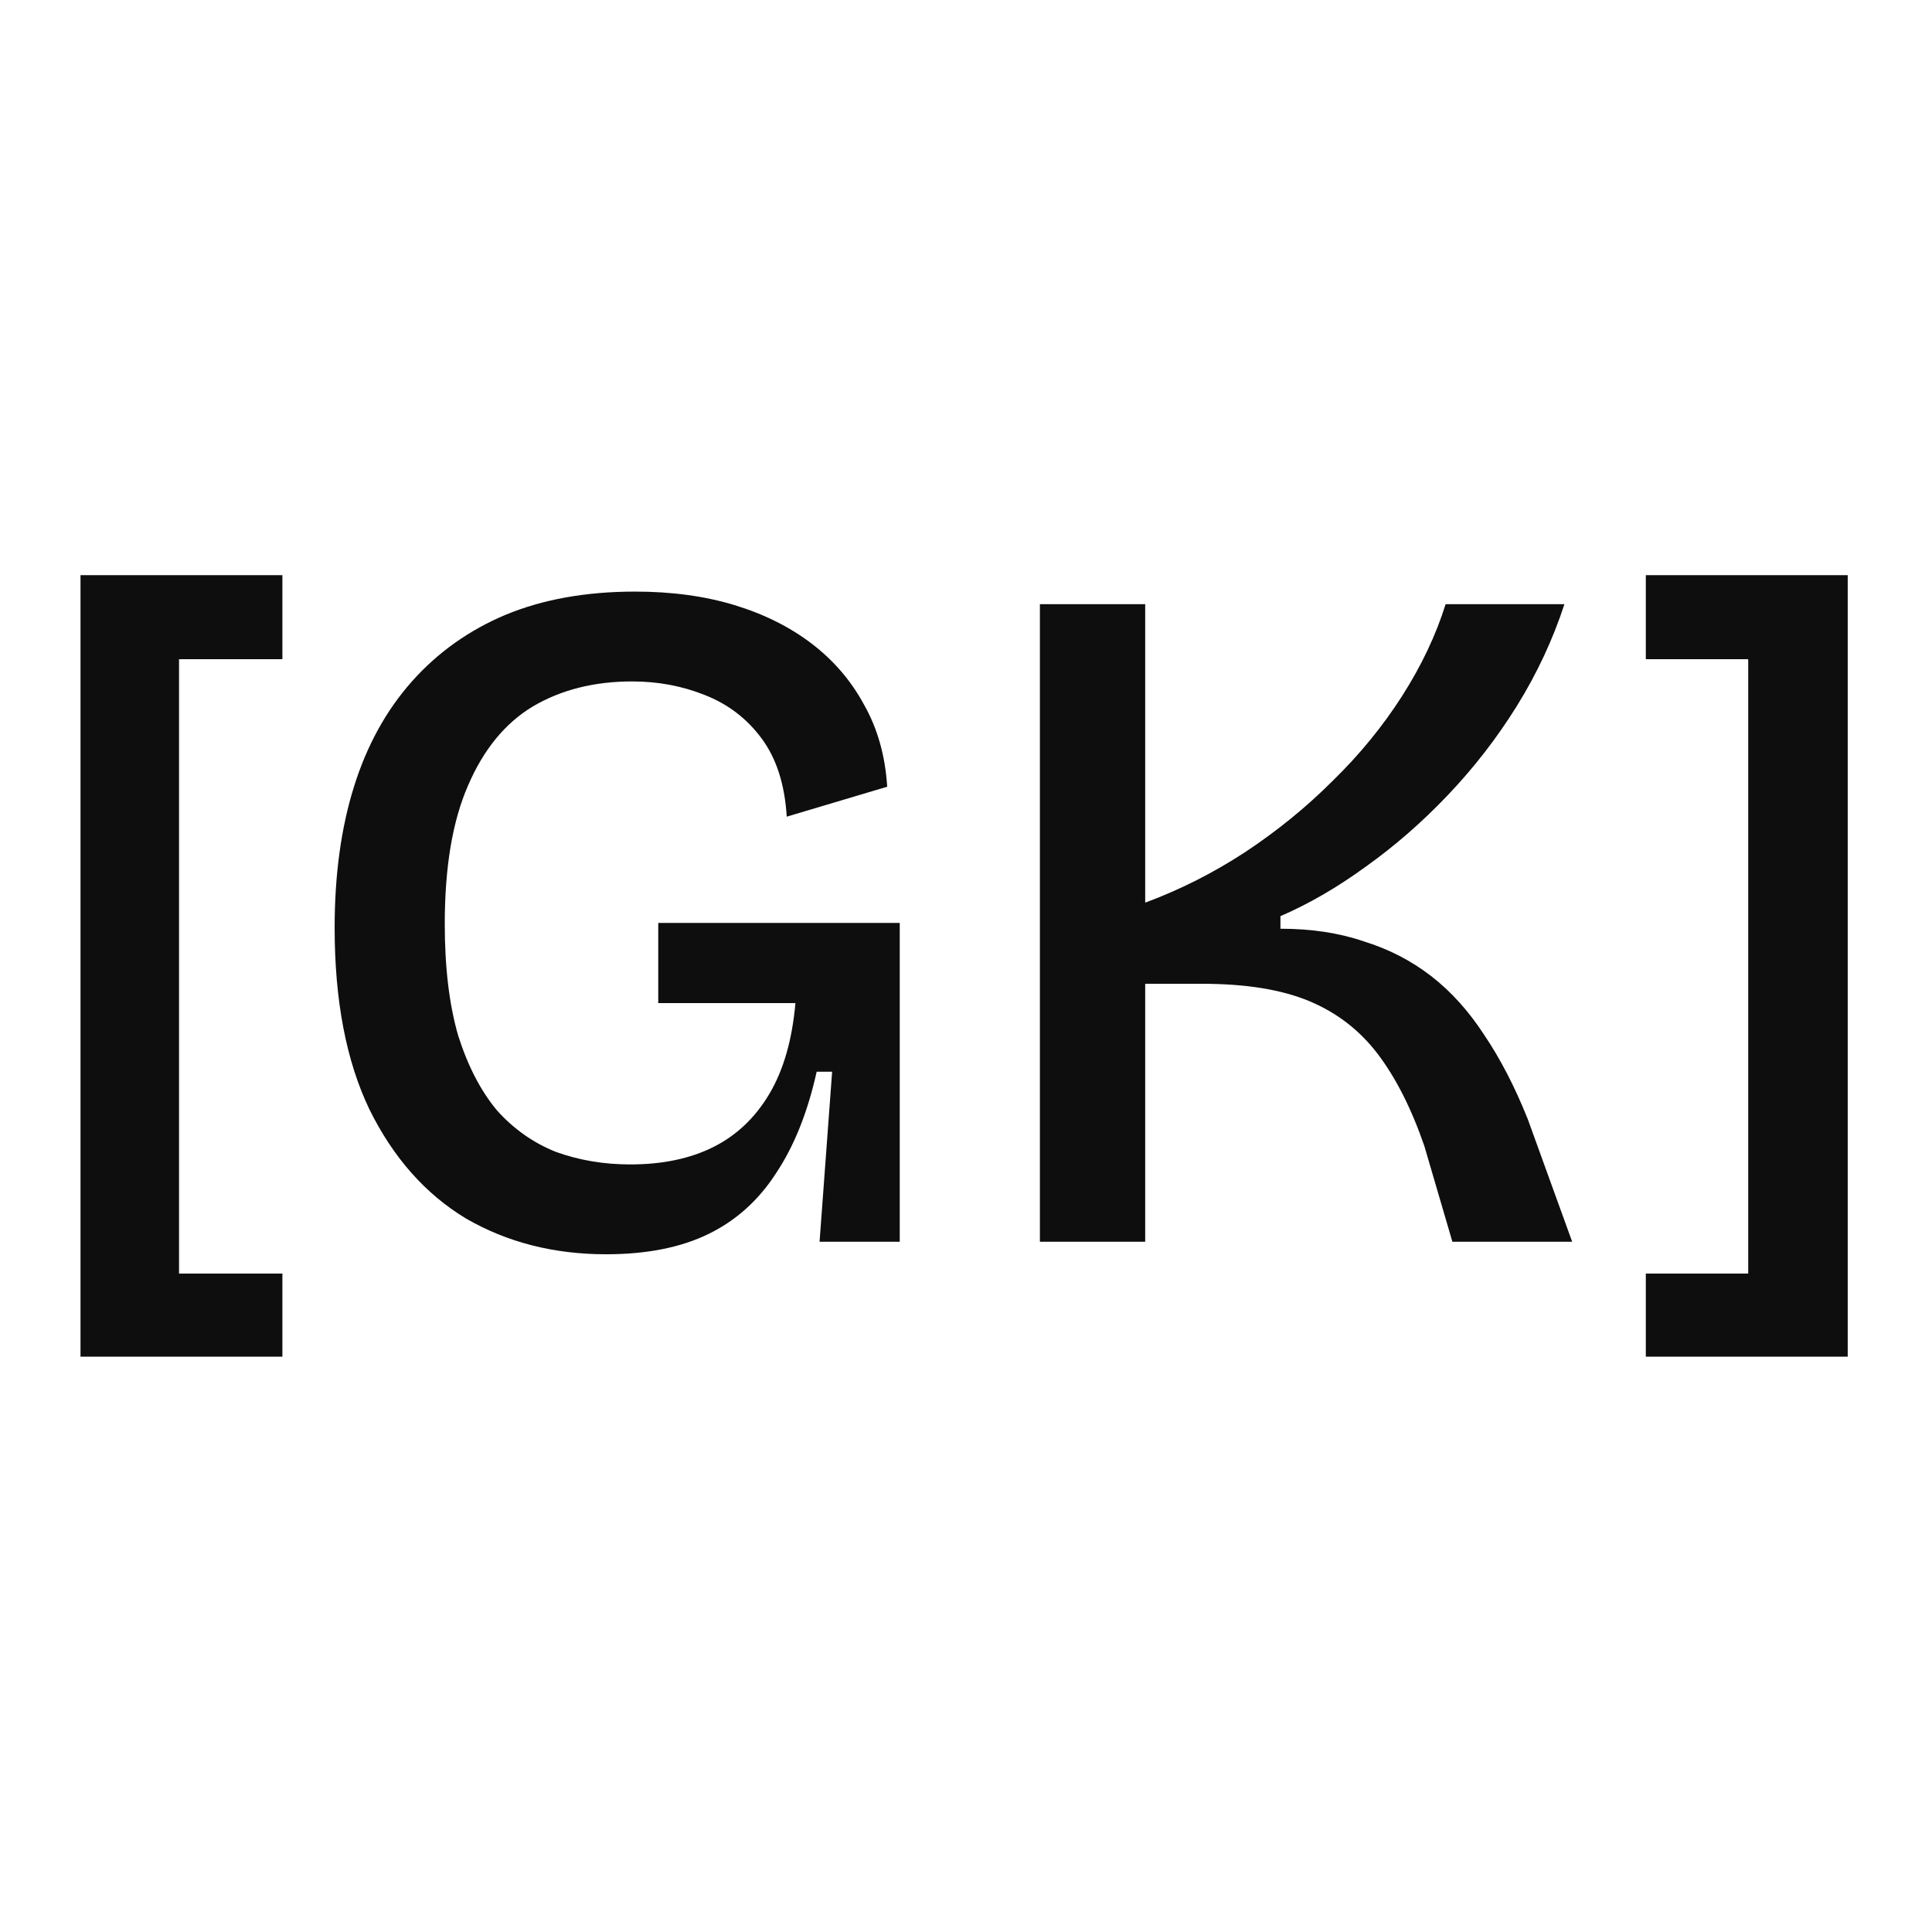
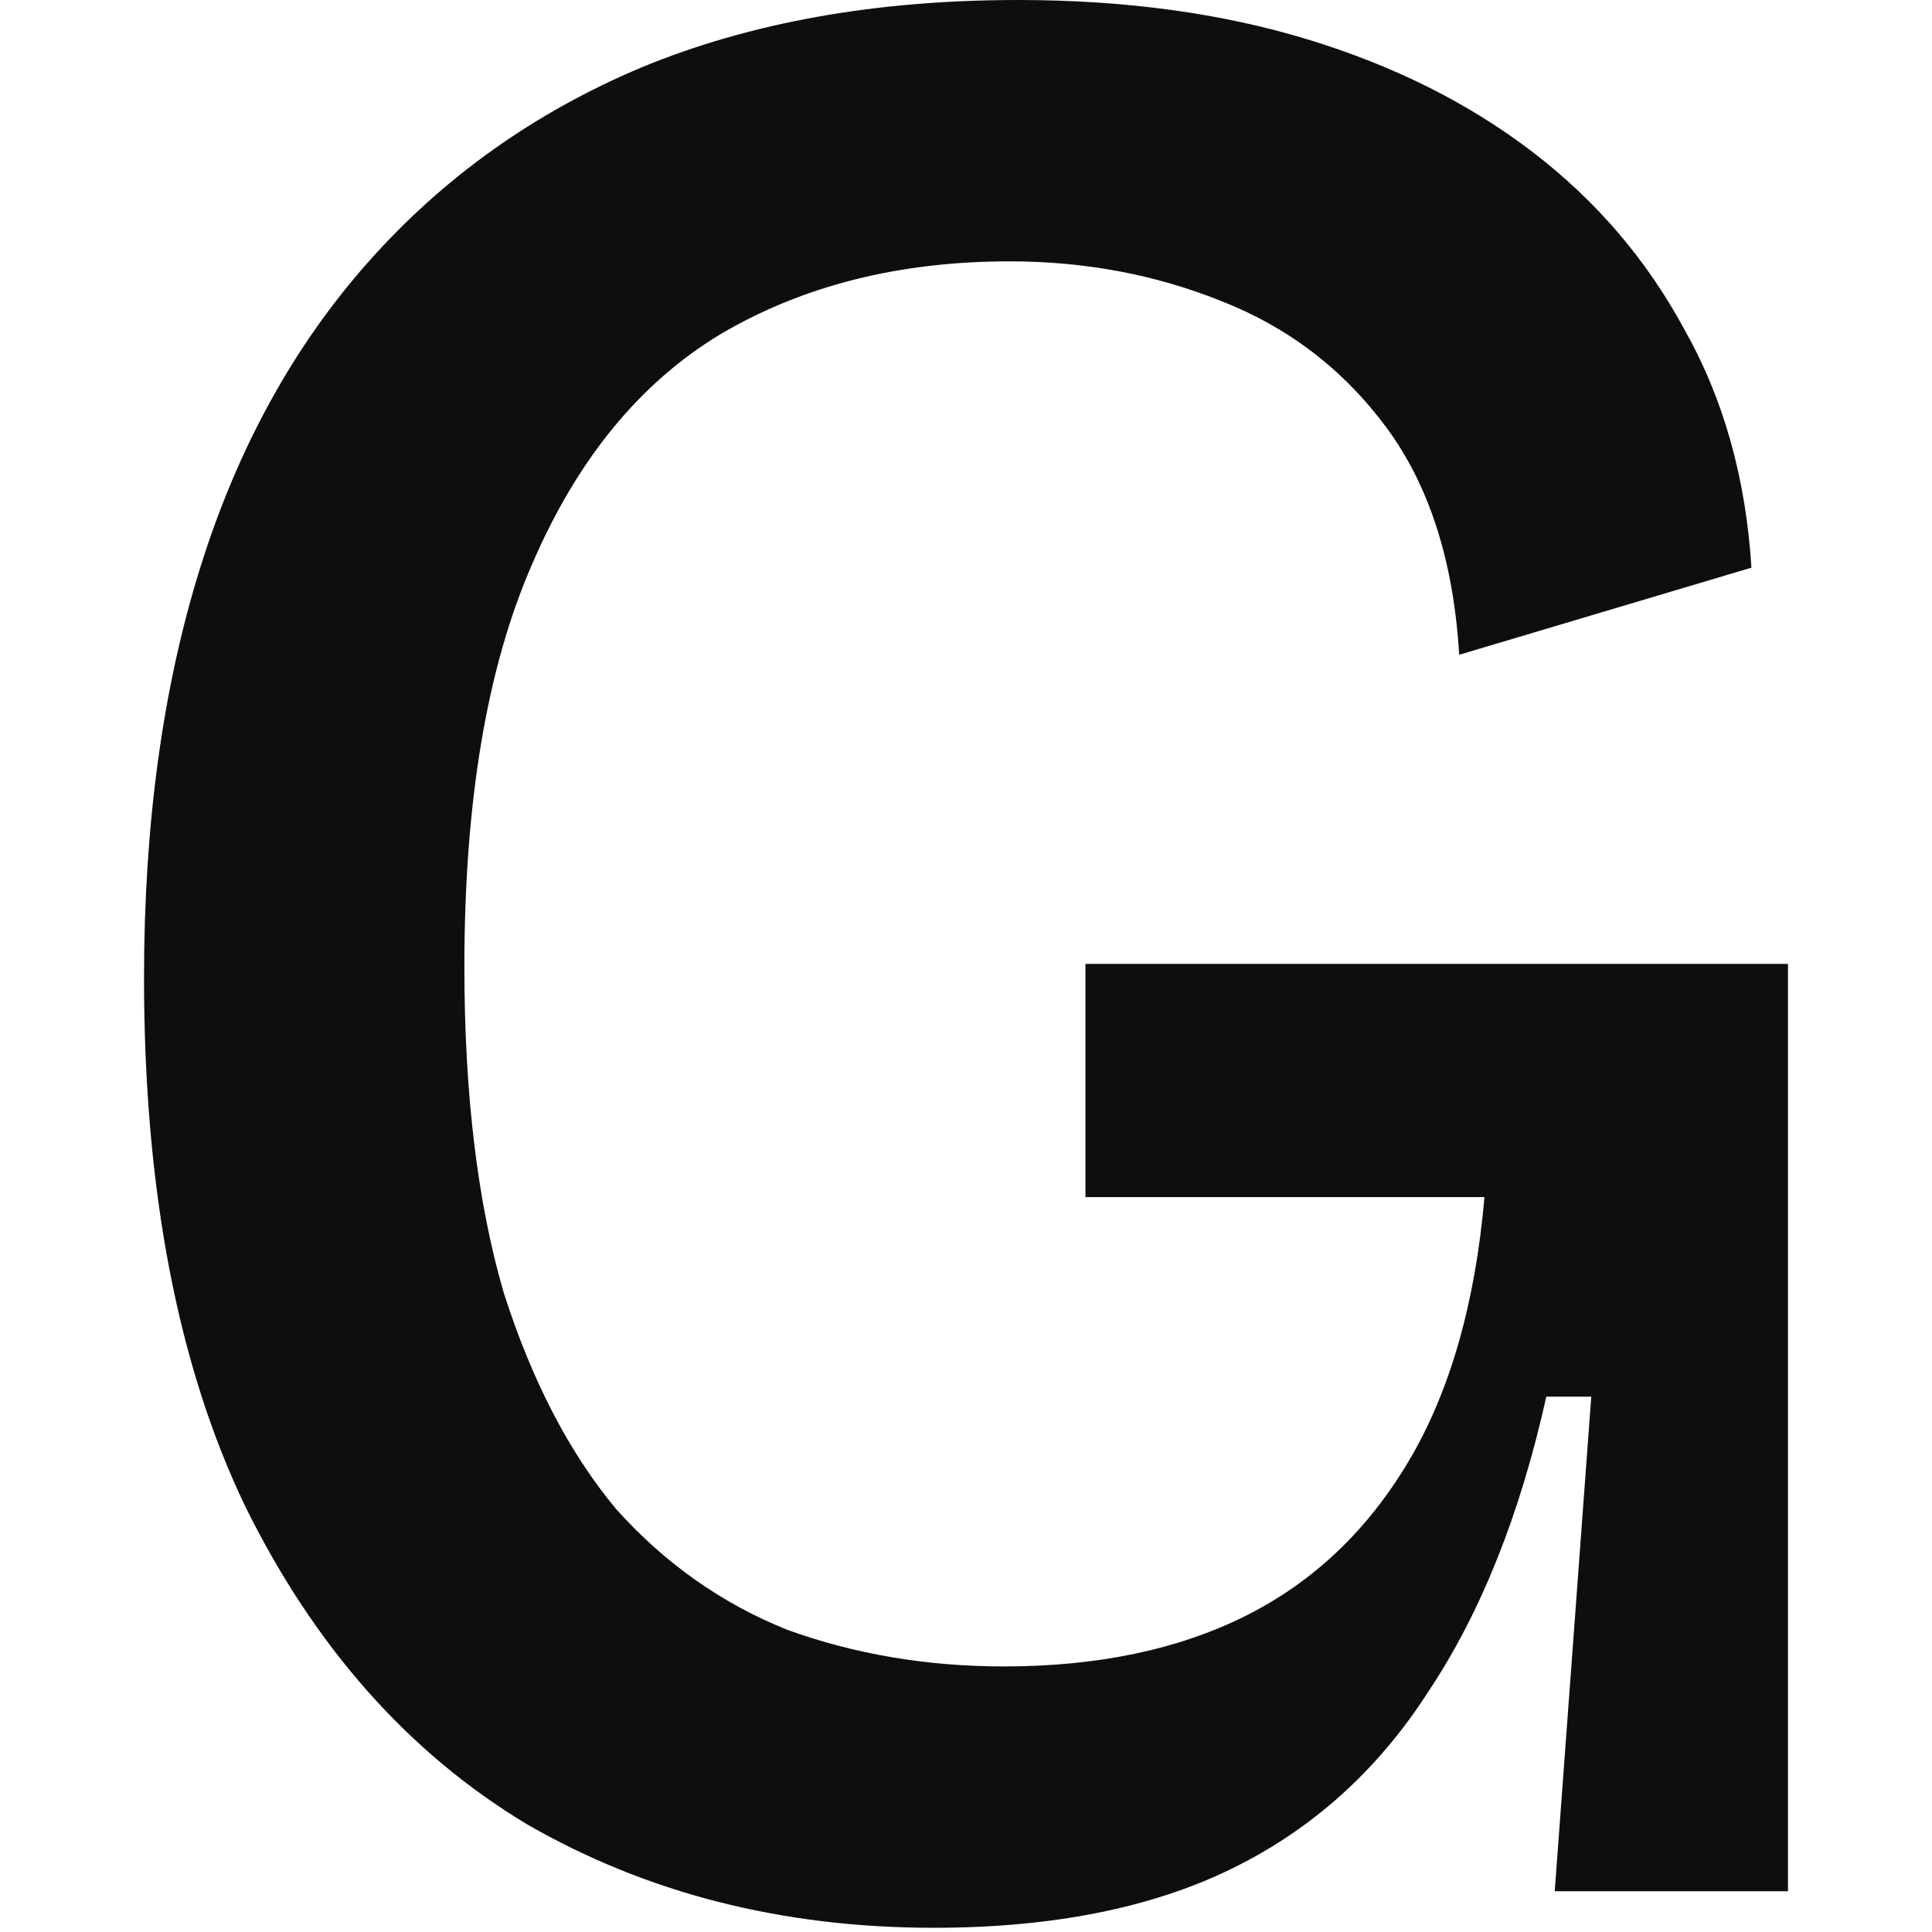
- <svg xmlns="http://www.w3.org/2000/svg" width="64" height="64" viewBox="-1 -7.145 24 24">
+ <svg xmlns="http://www.w3.org/2000/svg" width="64" height="64" viewBox="-12.3 0 165 165">
  <style>
    path { fill: #0e0e0f; }
    @media (prefers-color-scheme: dark) {
      path { fill: #f6f6f7; }
    }
  </style>
-   <path d="M6.49691e-06 9.708V0.18H1.224V9.708H6.49691e-06ZM6.49691e-06 9.708V8.676H2.508V9.708H6.49691e-06ZM6.49691e-06 1.044V2.86102e-05H2.508V1.044H6.49691e-06ZM6.529 8.436C5.881 8.436 5.301 8.288 4.789 7.992C4.285 7.688 3.885 7.236 3.589 6.636C3.301 6.036 3.157 5.284 3.157 4.38C3.157 3.724 3.237 3.14 3.397 2.628C3.557 2.116 3.797 1.68 4.117 1.32C4.437 0.96 4.825 0.684 5.281 0.492C5.745 0.3 6.281 0.204 6.889 0.204C7.345 0.204 7.757 0.26 8.125 0.372C8.493 0.484 8.813 0.644 9.085 0.852C9.357 1.06 9.573 1.312 9.733 1.608C9.901 1.904 9.997 2.244 10.021 2.628L8.773 3C8.749 2.6 8.645 2.276 8.461 2.028C8.277 1.78 8.041 1.6 7.753 1.488C7.473 1.376 7.173 1.32 6.853 1.32C6.381 1.32 5.969 1.424 5.617 1.632C5.273 1.84 5.005 2.168 4.813 2.616C4.621 3.056 4.525 3.628 4.525 4.332C4.525 4.876 4.581 5.34 4.693 5.724C4.813 6.1 4.973 6.408 5.173 6.648C5.381 6.88 5.625 7.052 5.905 7.164C6.193 7.268 6.501 7.32 6.829 7.32C7.229 7.32 7.573 7.248 7.861 7.104C8.149 6.96 8.381 6.74 8.557 6.444C8.733 6.148 8.841 5.772 8.881 5.316H7.177V4.32H10.177V5.592V8.28H9.181L9.337 6.168H9.145C9.033 6.672 8.865 7.092 8.641 7.428C8.425 7.764 8.145 8.016 7.801 8.184C7.457 8.352 7.033 8.436 6.529 8.436ZM11.918 8.28V0.36H13.226V4.068C13.658 3.908 14.07 3.7 14.462 3.444C14.862 3.18 15.226 2.884 15.554 2.556C15.89 2.228 16.178 1.876 16.418 1.5C16.658 1.124 16.838 0.744 16.958 0.36H18.434C18.29 0.8 18.094 1.22 17.846 1.62C17.598 2.02 17.31 2.392 16.982 2.736C16.662 3.072 16.322 3.368 15.962 3.624C15.61 3.88 15.258 4.084 14.906 4.236V4.392C15.29 4.392 15.634 4.444 15.938 4.548C16.25 4.644 16.53 4.788 16.778 4.98C17.026 5.172 17.246 5.416 17.438 5.712C17.638 6.008 17.818 6.356 17.978 6.756L18.53 8.28H17.042L16.694 7.092C16.534 6.628 16.342 6.248 16.118 5.952C15.894 5.656 15.61 5.436 15.266 5.292C14.922 5.148 14.478 5.076 13.934 5.076H13.226V8.28H11.918ZM21.953 9.708H20.717V0.18H21.953V9.708ZM21.953 9.708H19.445V8.676H21.953V9.708ZM21.953 1.044H19.445V2.86102e-05H21.953V1.044Z" />
+   <path d="M67.44 164.64C54.48 164.64 42.88 161.68 32.64 155.76C22.56 149.68 14.56 140.64 8.64 128.64C2.88 116.64 7.86185e-05 101.6 7.86185e-05 83.52C7.86185e-05 70.4 1.6 58.72 4.8 48.48C8 38.24 12.8 29.52 19.2 22.32C25.6 15.12 33.36 9.6 42.48 5.76C51.76 1.92 62.48 -4.76837e-06 74.64 -4.76837e-06C83.76 -4.76837e-06 92 1.12 99.36 3.36C106.72 5.6 113.12 8.8 118.56 12.96C124 17.12 128.32 22.16 131.52 28.08C134.88 34 136.8 40.8 137.28 48.48L112.32 55.92C111.84 47.92 109.76 41.44 106.08 36.48C102.4 31.52 97.68 27.92 91.92 25.68C86.32 23.44 80.32 22.32 73.92 22.32C64.48 22.32 56.24 24.4 49.2 28.56C42.32 32.72 36.96 39.28 33.12 48.24C29.28 57.04 27.36 68.48 27.36 82.56C27.36 93.44 28.48 102.72 30.72 110.4C33.12 117.92 36.32 124.08 40.32 128.88C44.48 133.52 49.36 136.96 54.96 139.2C60.72 141.28 66.88 142.32 73.44 142.32C81.44 142.32 88.32 140.88 94.08 138C99.84 135.12 104.48 130.72 108 124.8C111.52 118.88 113.68 111.36 114.48 102.24H80.4V82.32H140.4V107.76V161.52H120.48L123.6 119.28H119.76C117.52 129.36 114.16 137.76 109.68 144.48C105.36 151.2 99.76 156.24 92.88 159.6C86 162.96 77.52 164.64 67.44 164.64Z" />
</svg>
